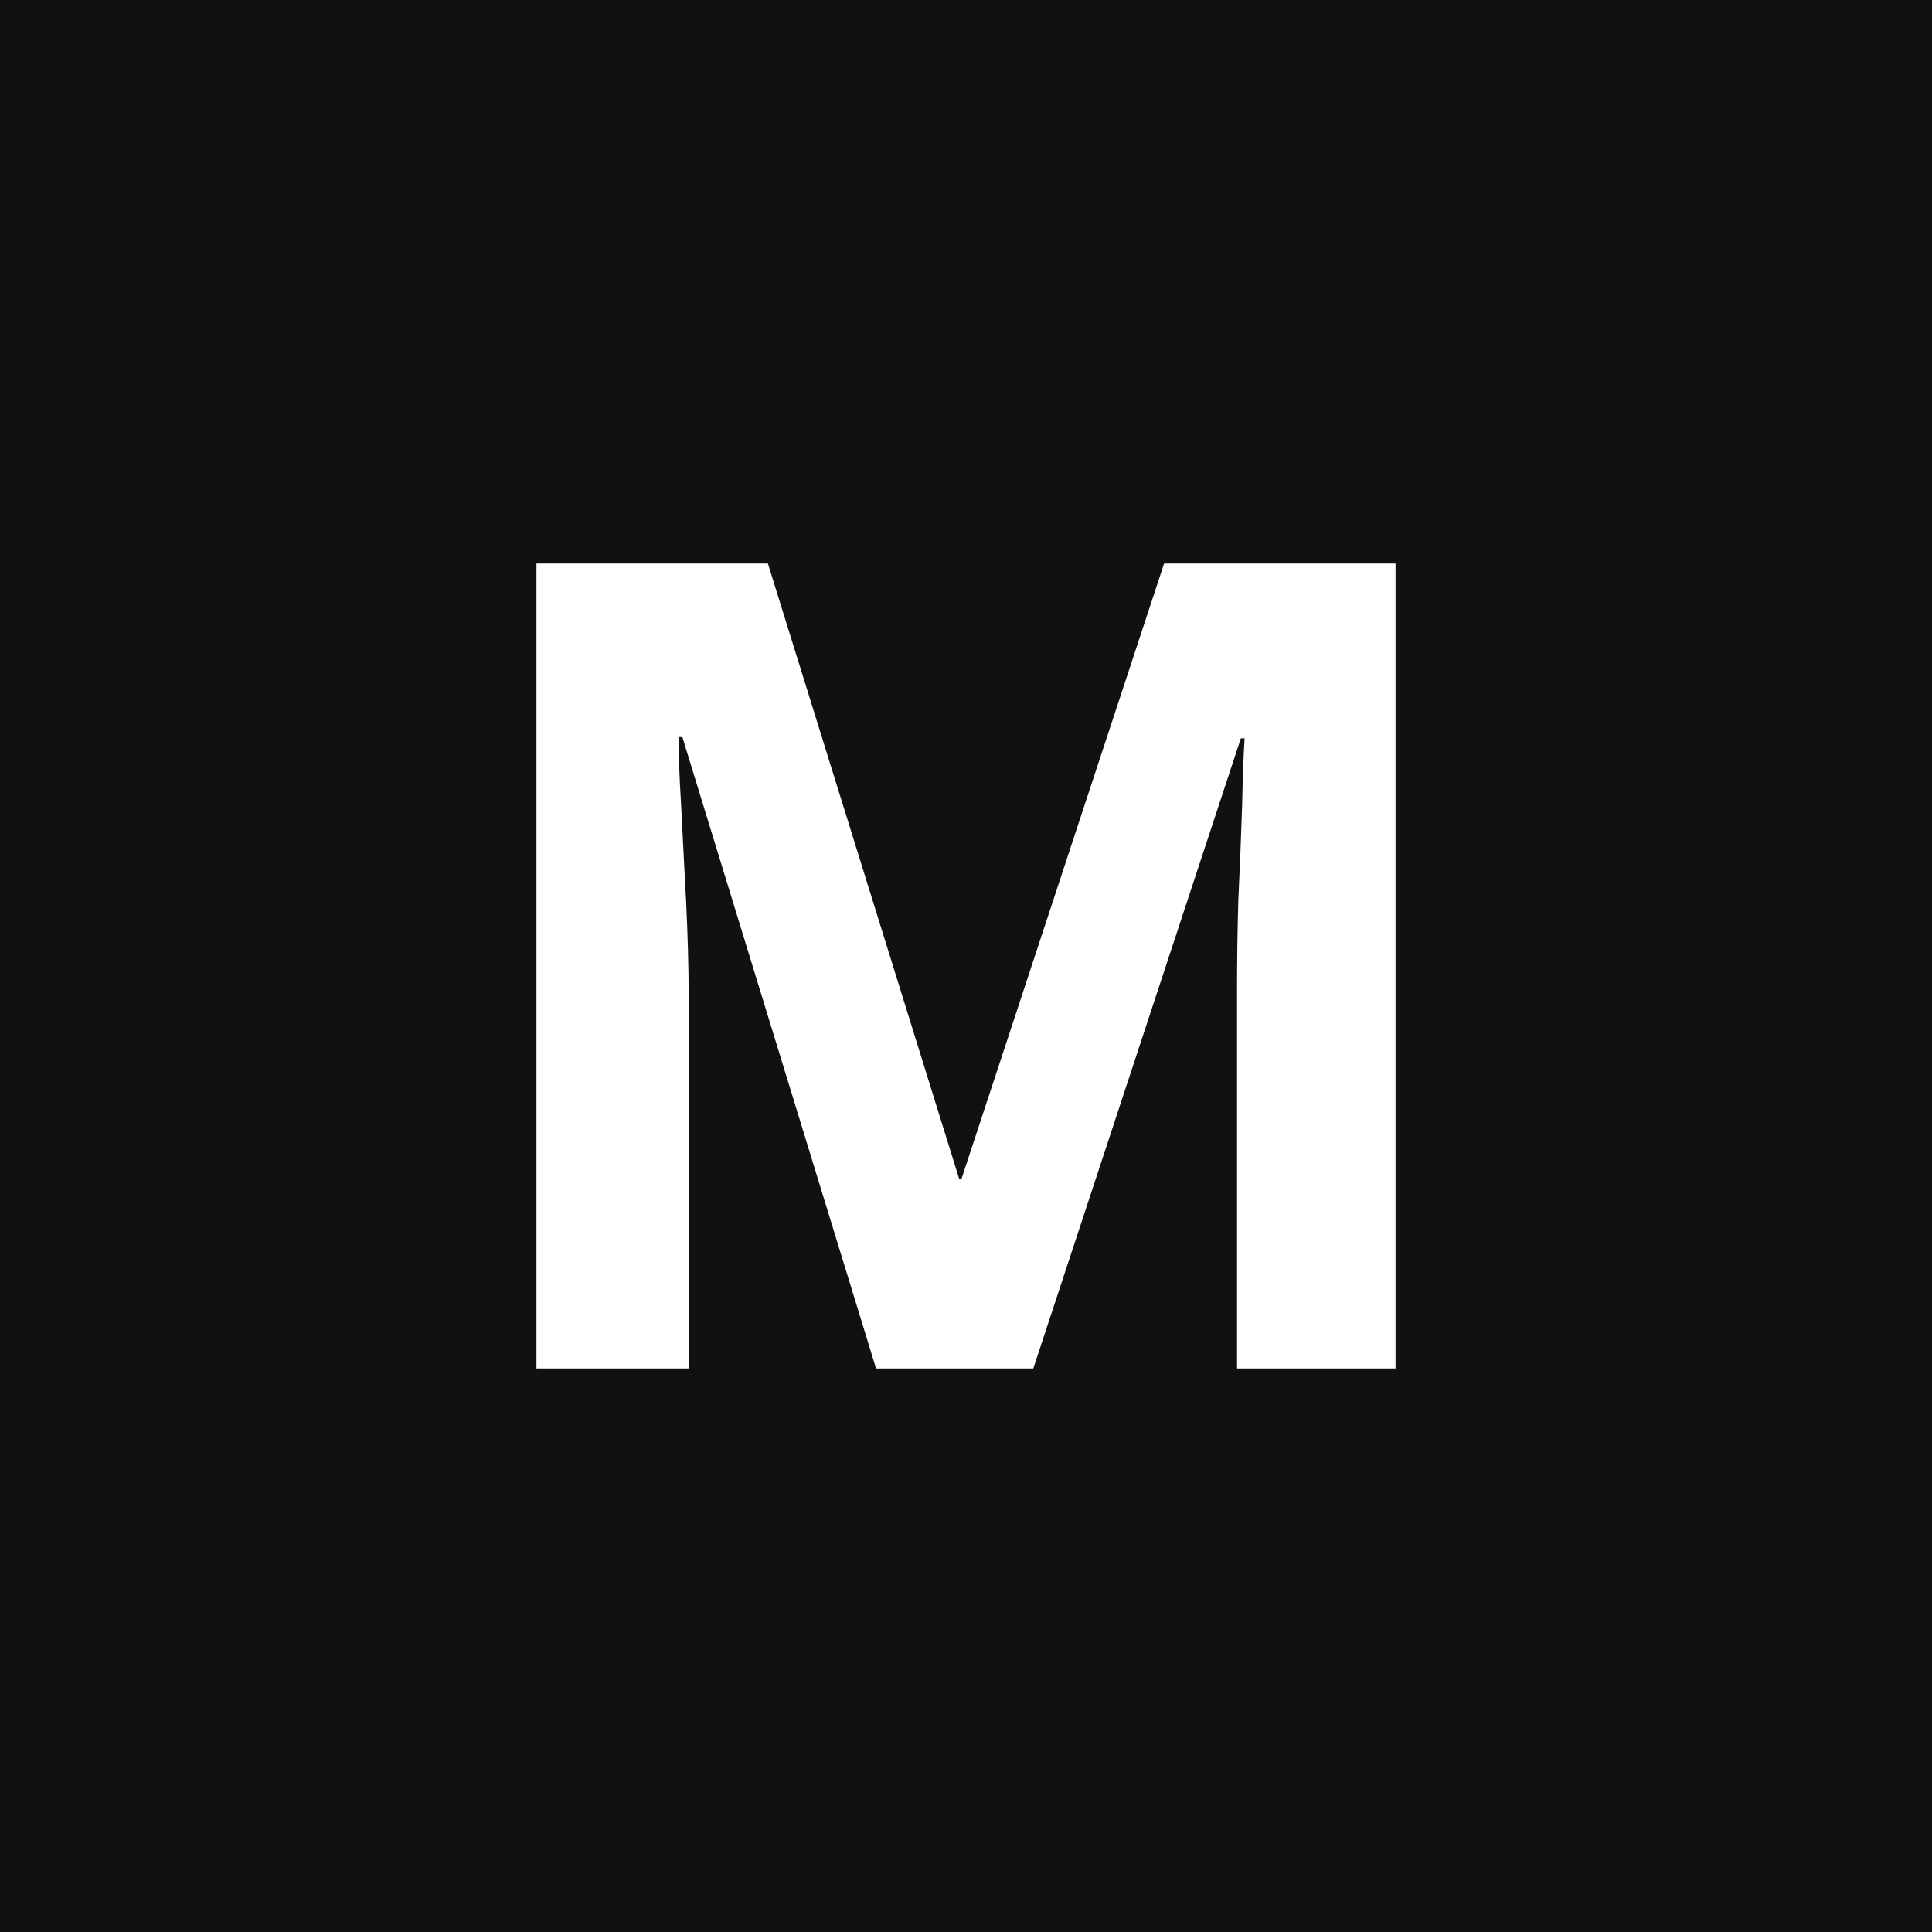
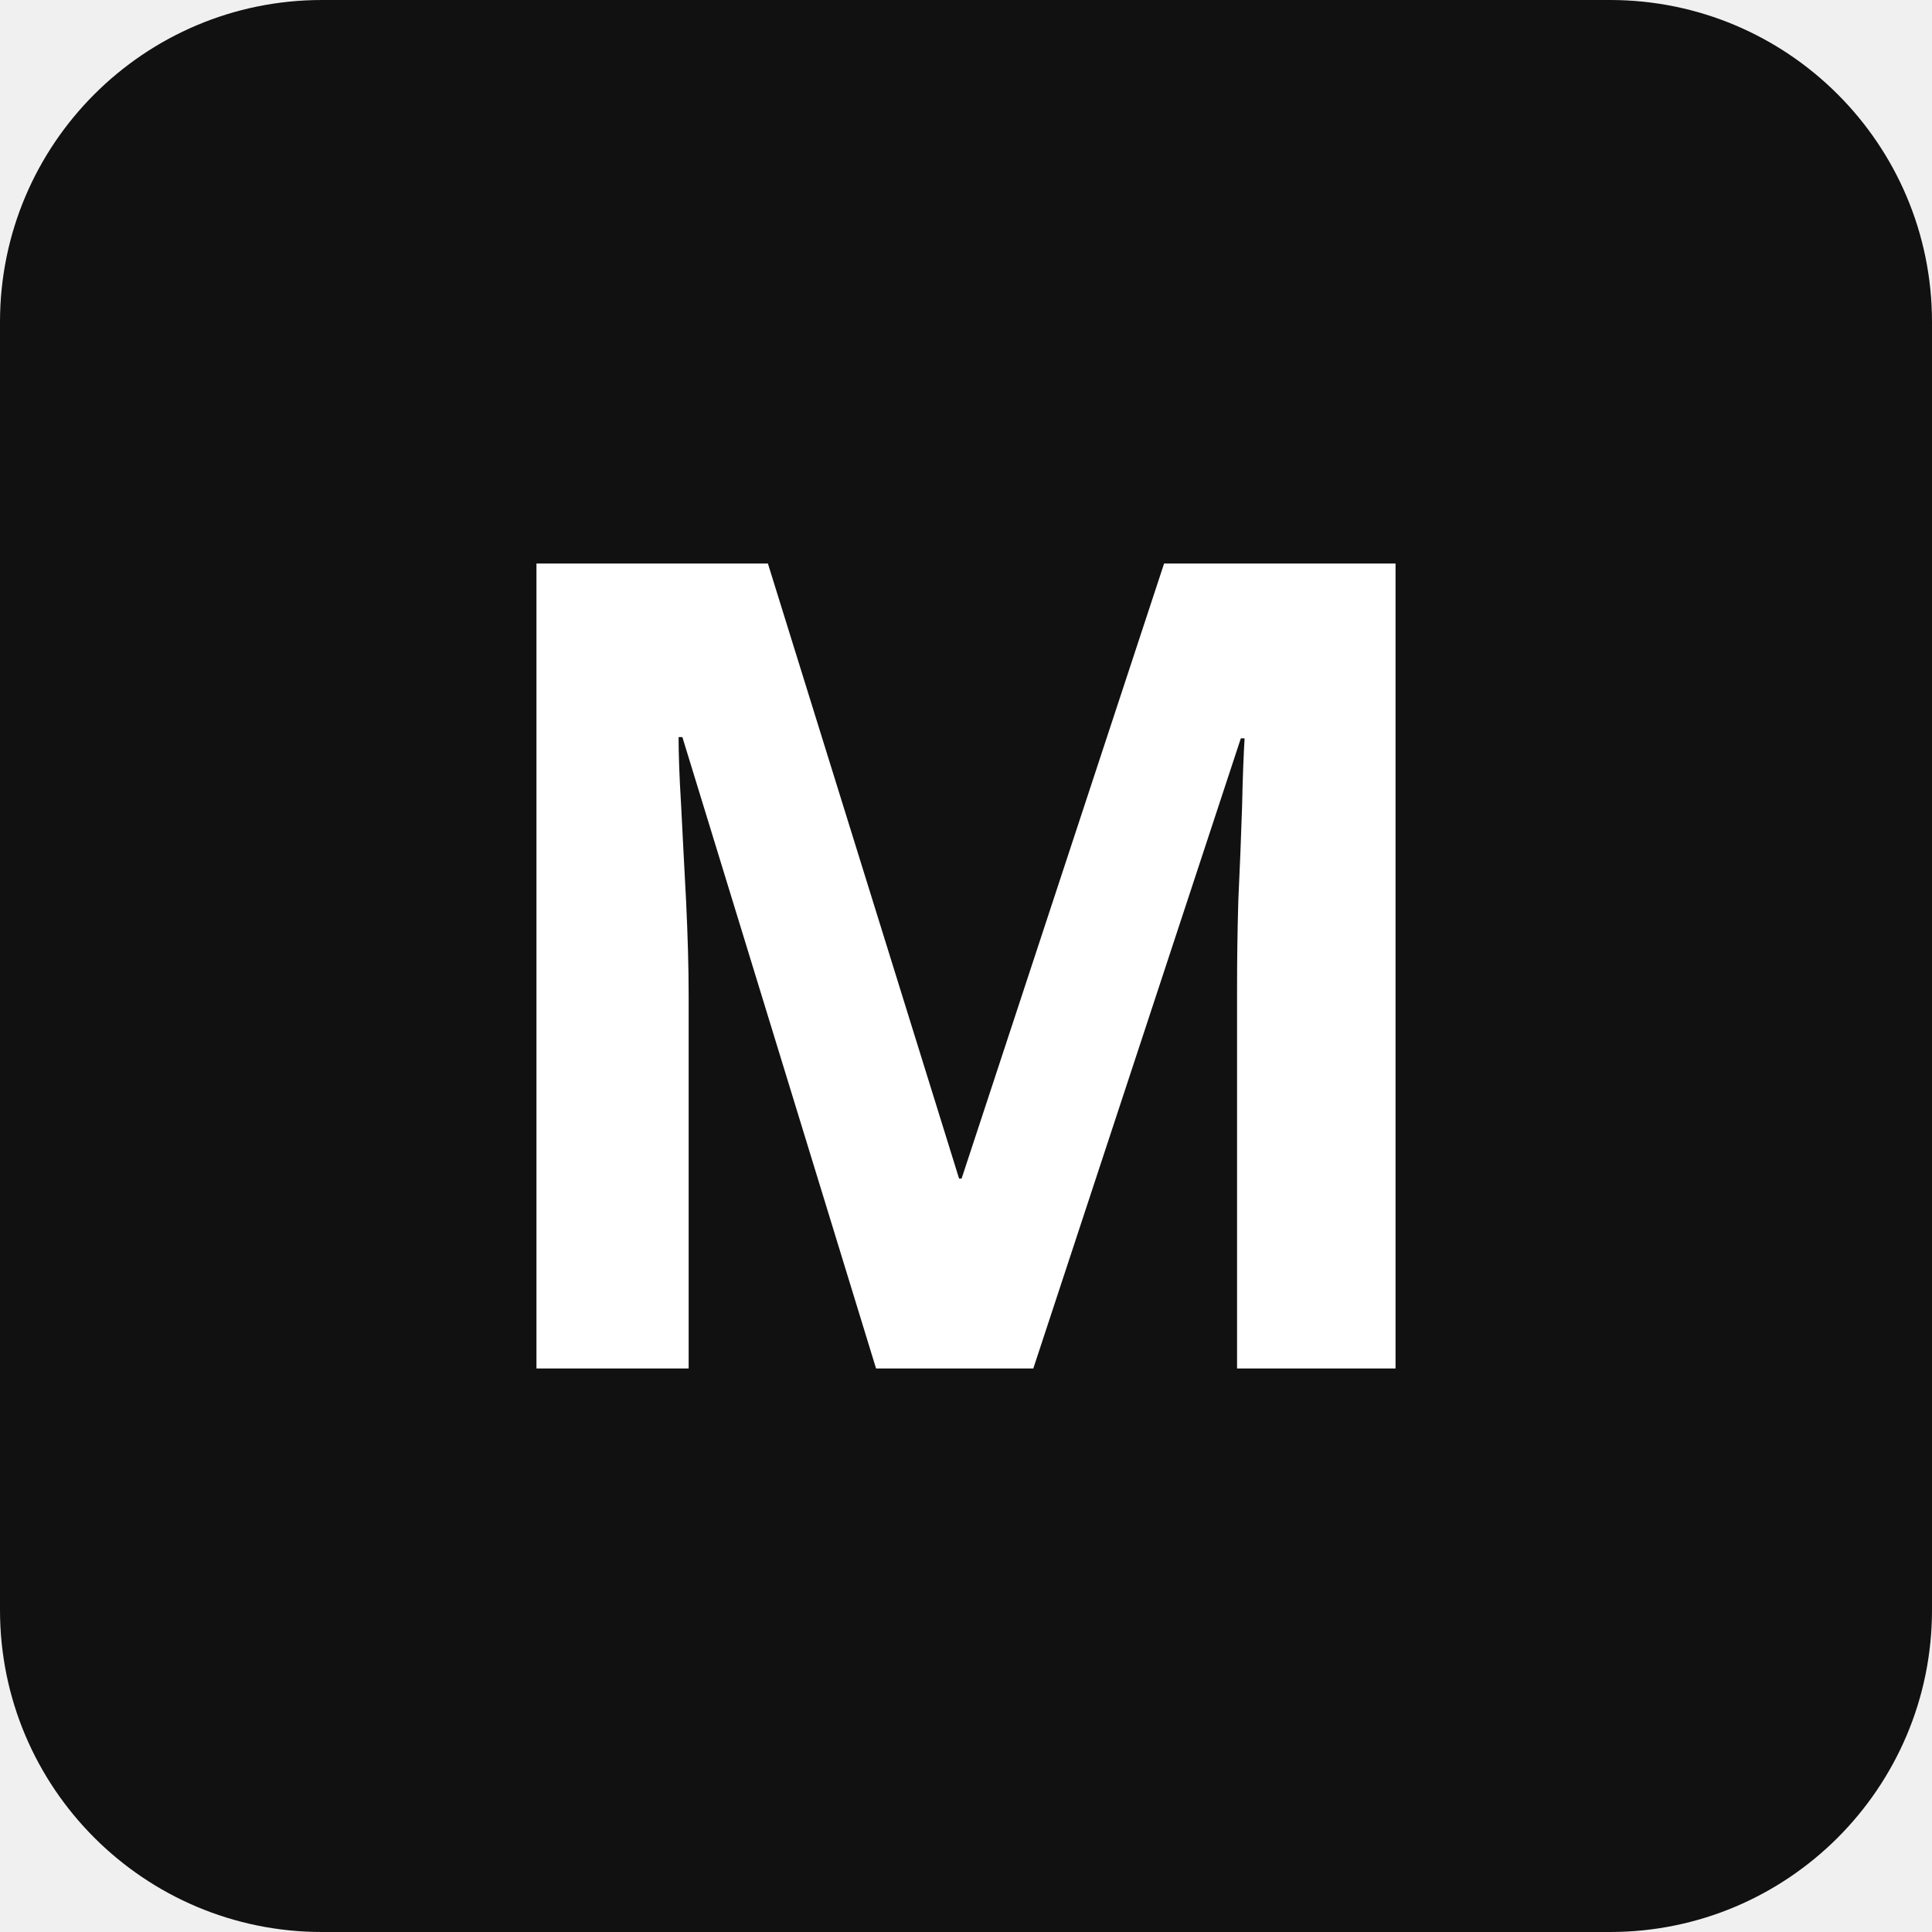
<svg xmlns="http://www.w3.org/2000/svg" width="24" height="24" viewBox="0 0 24 24">
-   <rect width="24" height="24" fill="#111111" />
-   <text x="12" y="17" font-family="Segoe UI, sans-serif" font-size="14" font-weight="700" fill="#FFFFFF" text-anchor="middle">M</text>
+   <rect width="24" height="24" rx="4" fill="#111111" />
+   <text x="12" y="17" font-family="Segoe UI, sans-serif" font-size="14" font-weight="800" fill="#FFFFFF" text-anchor="middle">M</text>
</svg>
